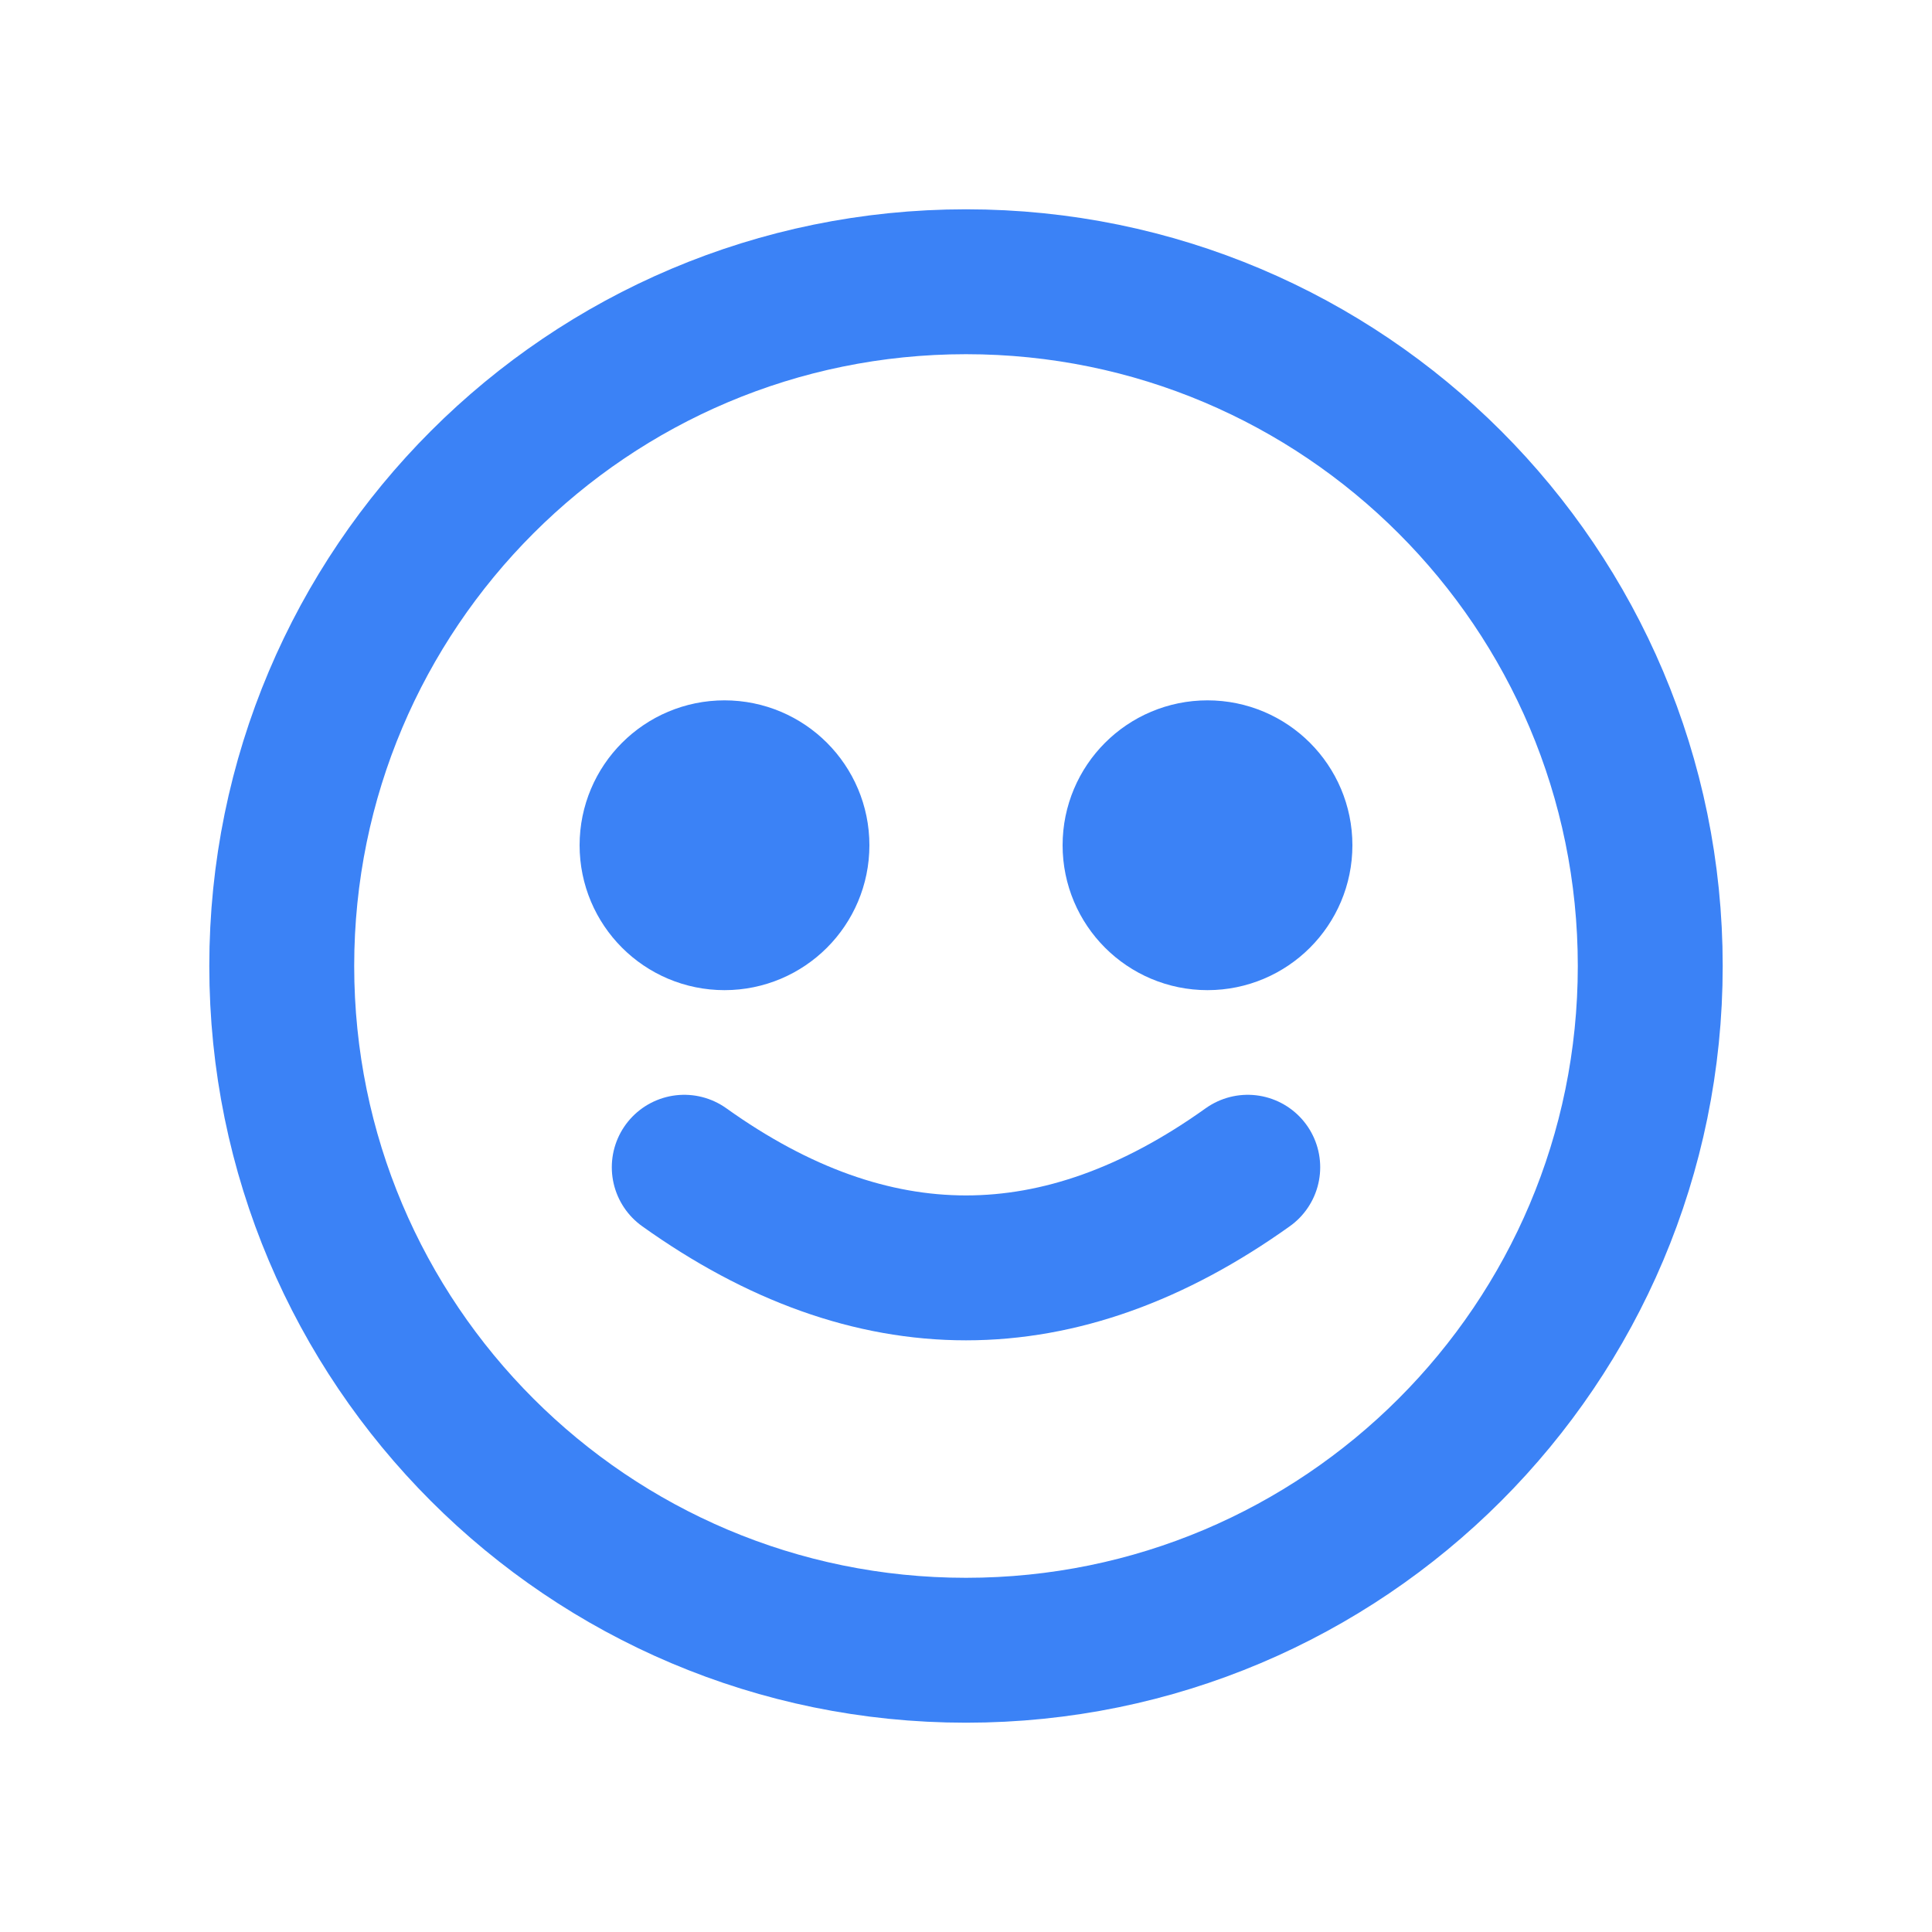
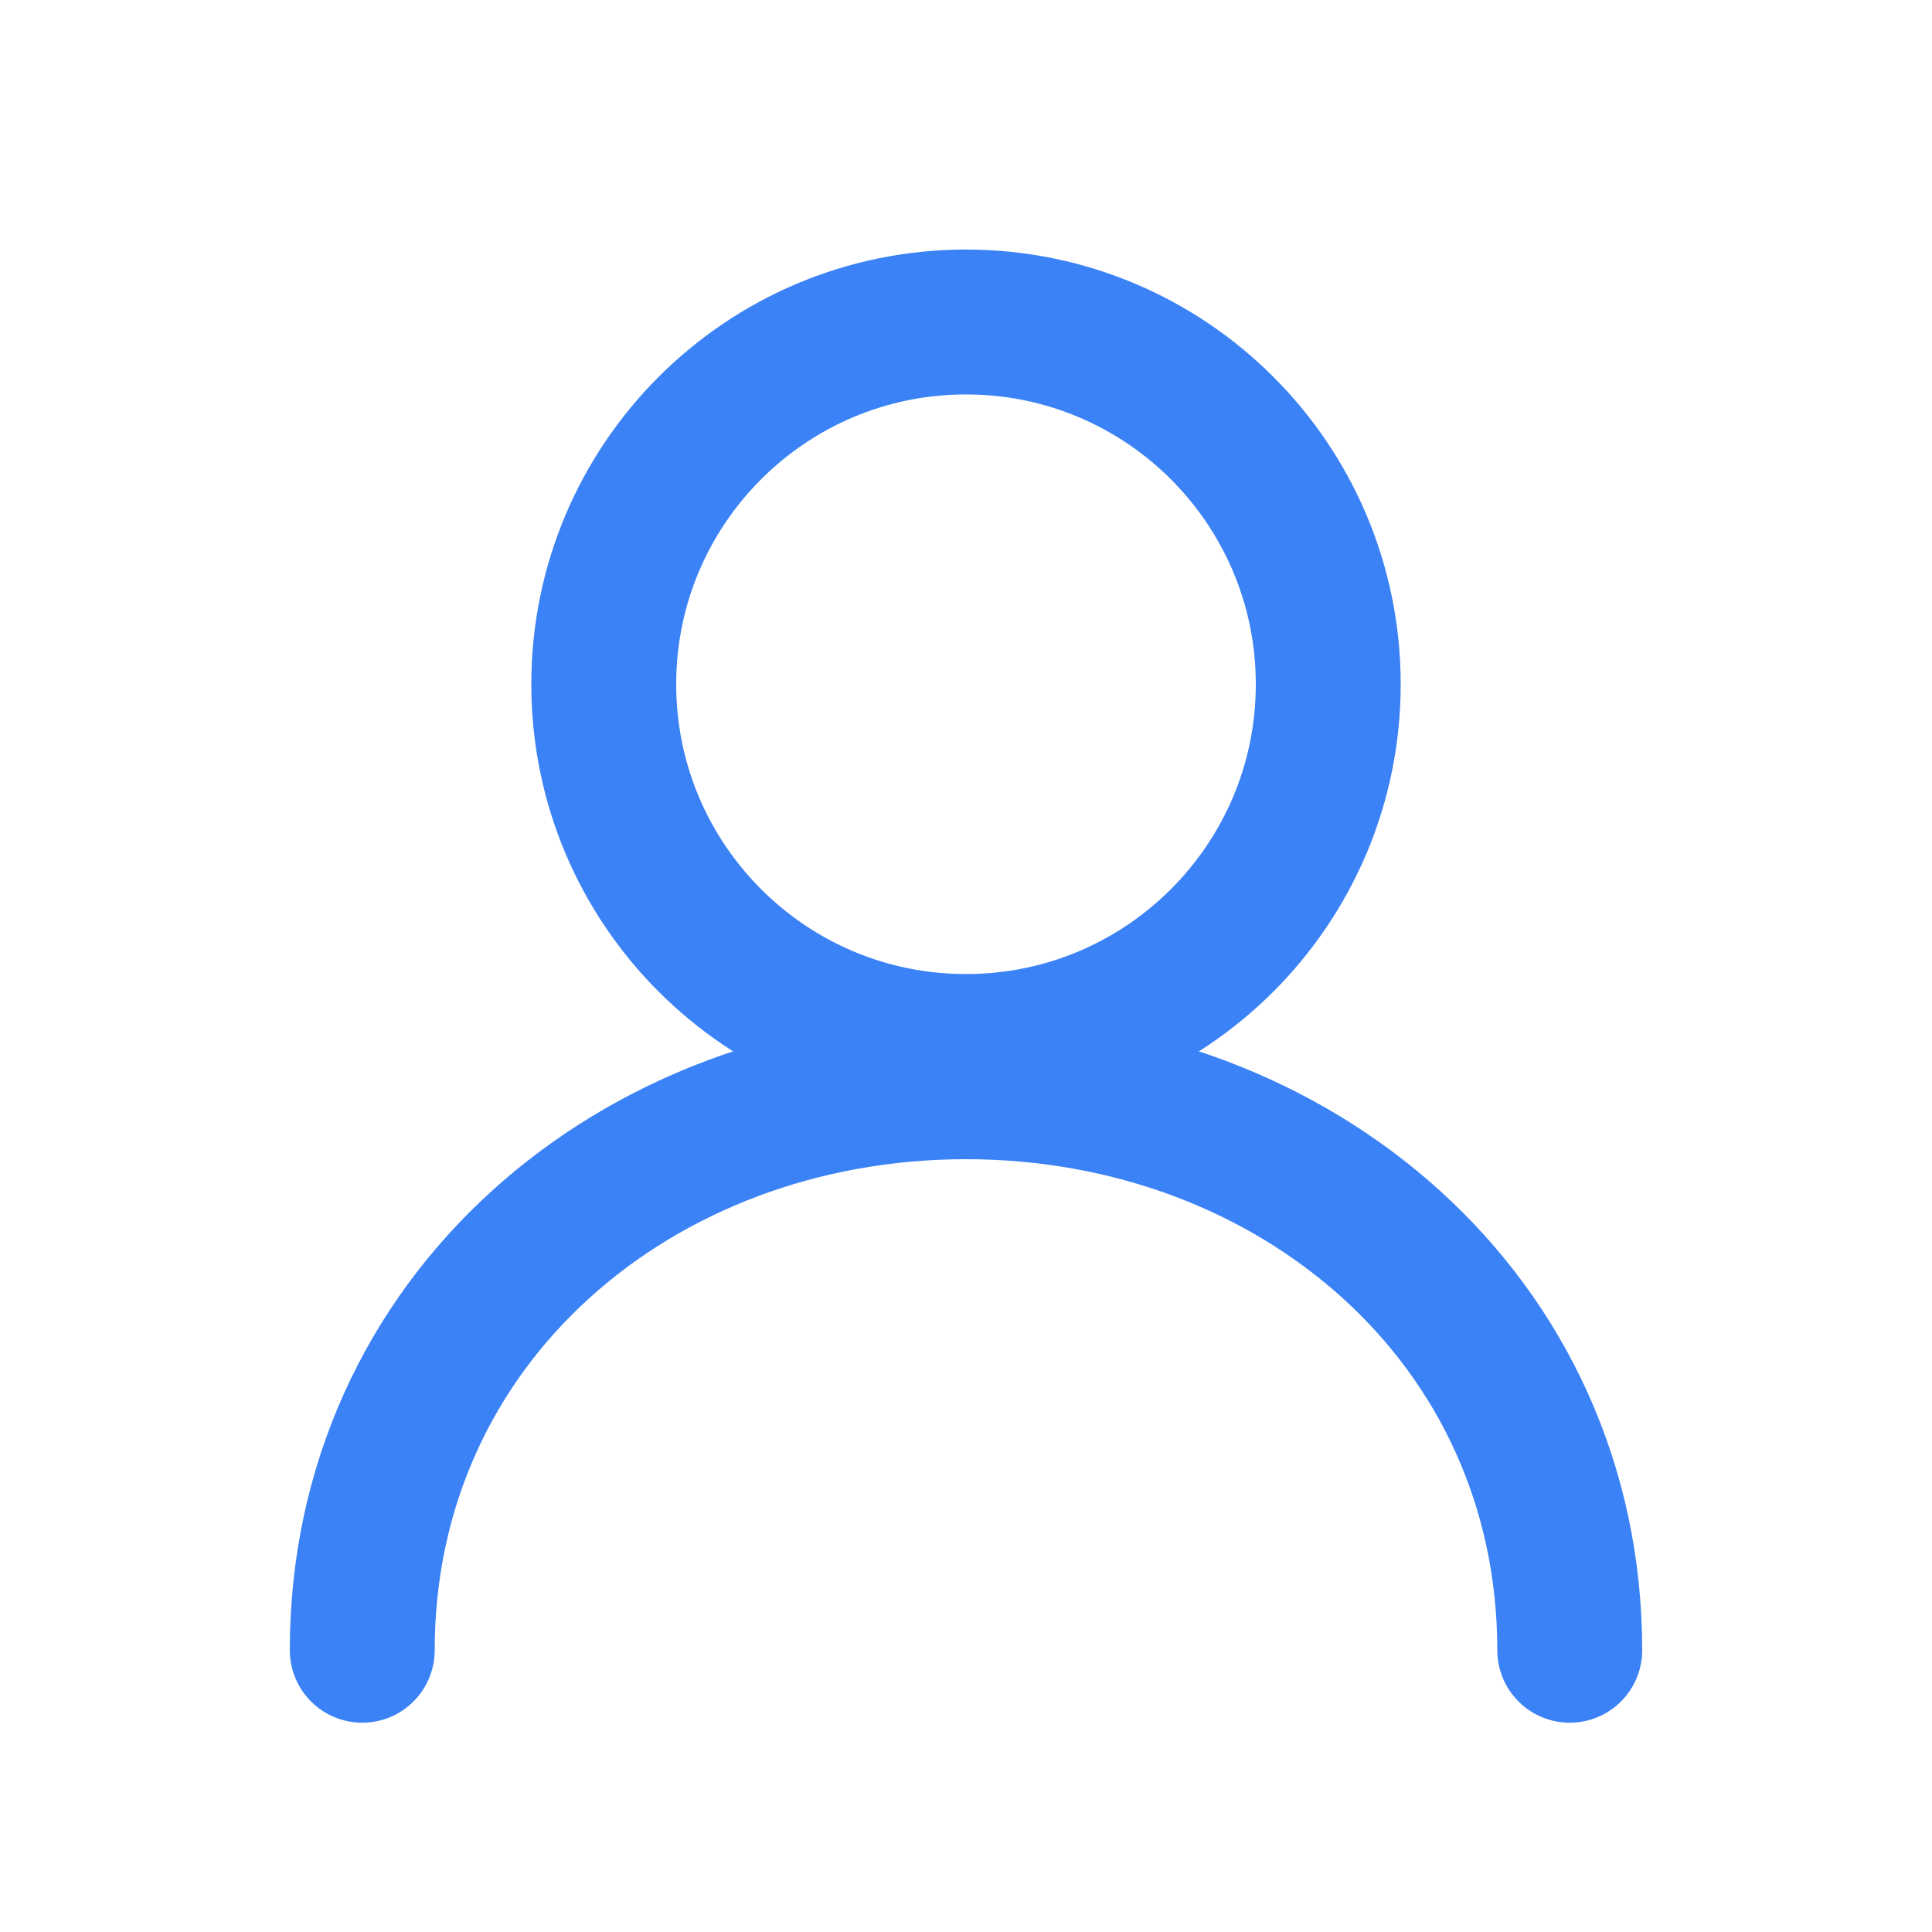
<svg xmlns="http://www.w3.org/2000/svg" viewBox="0 0 24 24" fill="none" stroke="#3b82f6" stroke-width="1.8" stroke-linecap="round" stroke-linejoin="round">
-   <circle cx="12" cy="12" r="8.5" />
-   <circle cx="9" cy="10.5" r="0.9" fill="#3b82f6" />
-   <circle cx="15" cy="10.5" r="0.9" fill="#3b82f6" />
-   <path d="M8.5 14.5 Q12 17 15.5 14.5" />
+   <circle cx="12" cy="8.5" r="4.5" />
+   <path d="M4.5 20.5c0-4.1 3.4-7 7.5-7s7.5 2.9 7.5 7" />
</svg>
